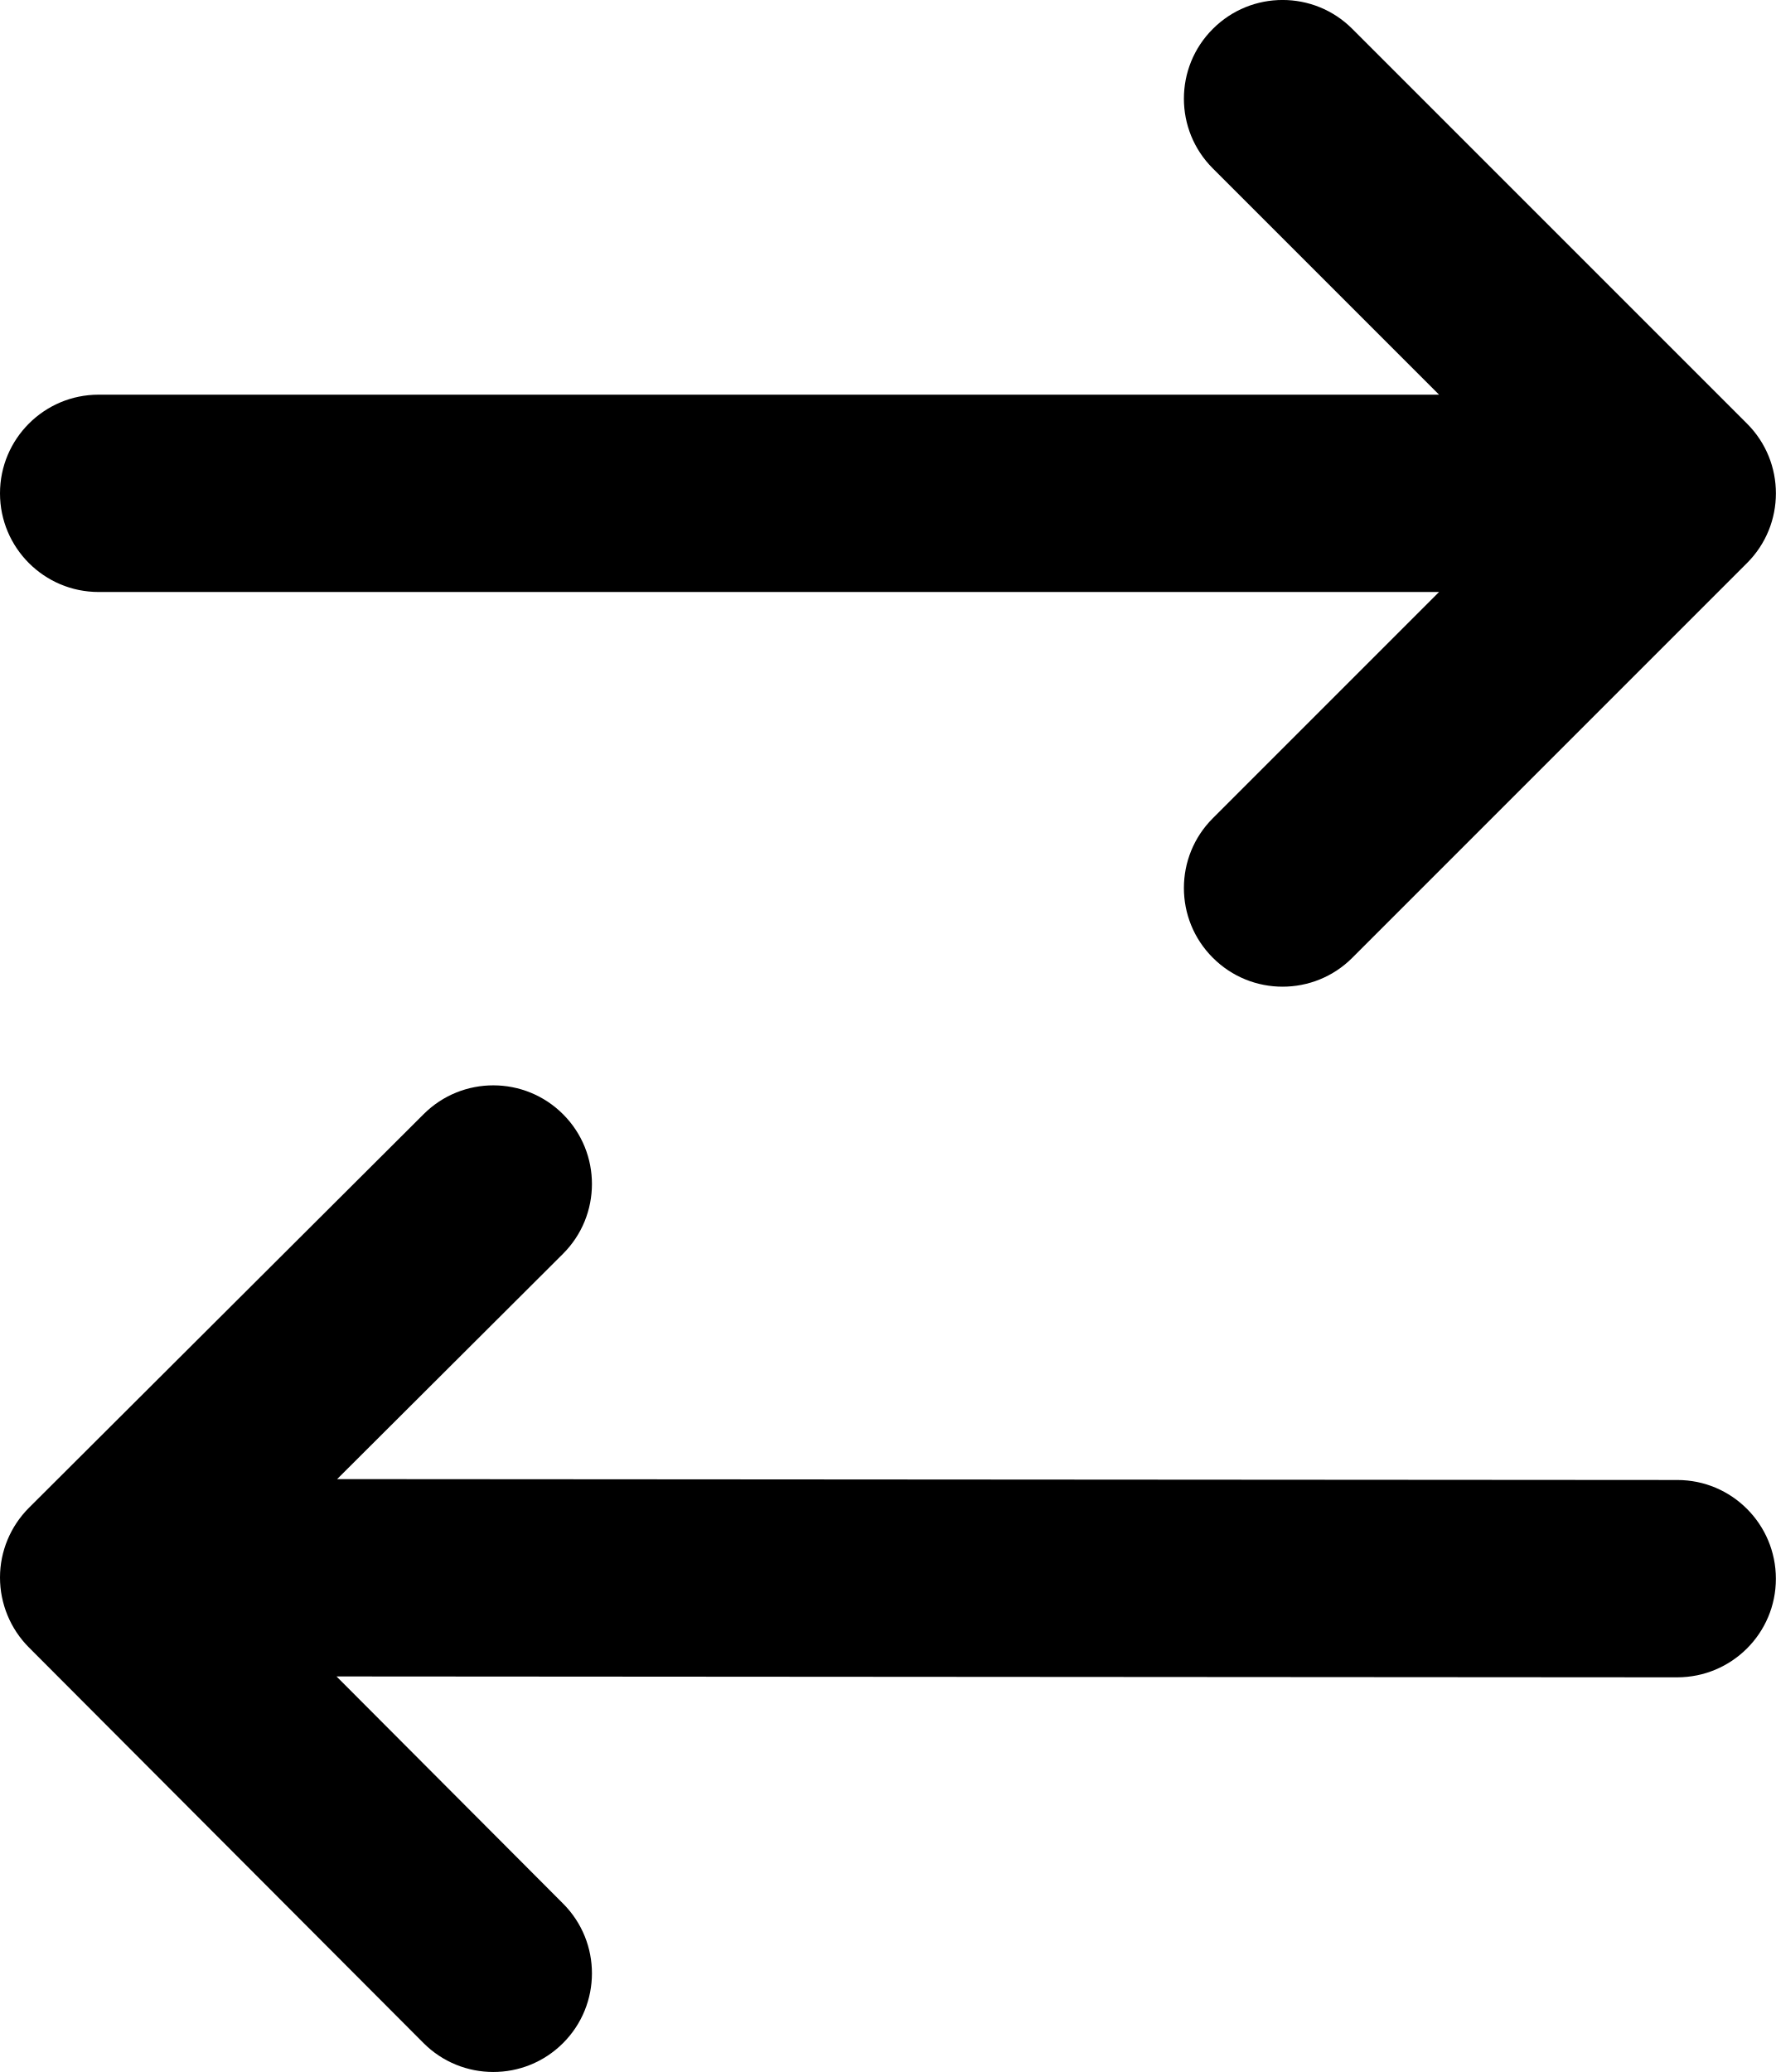
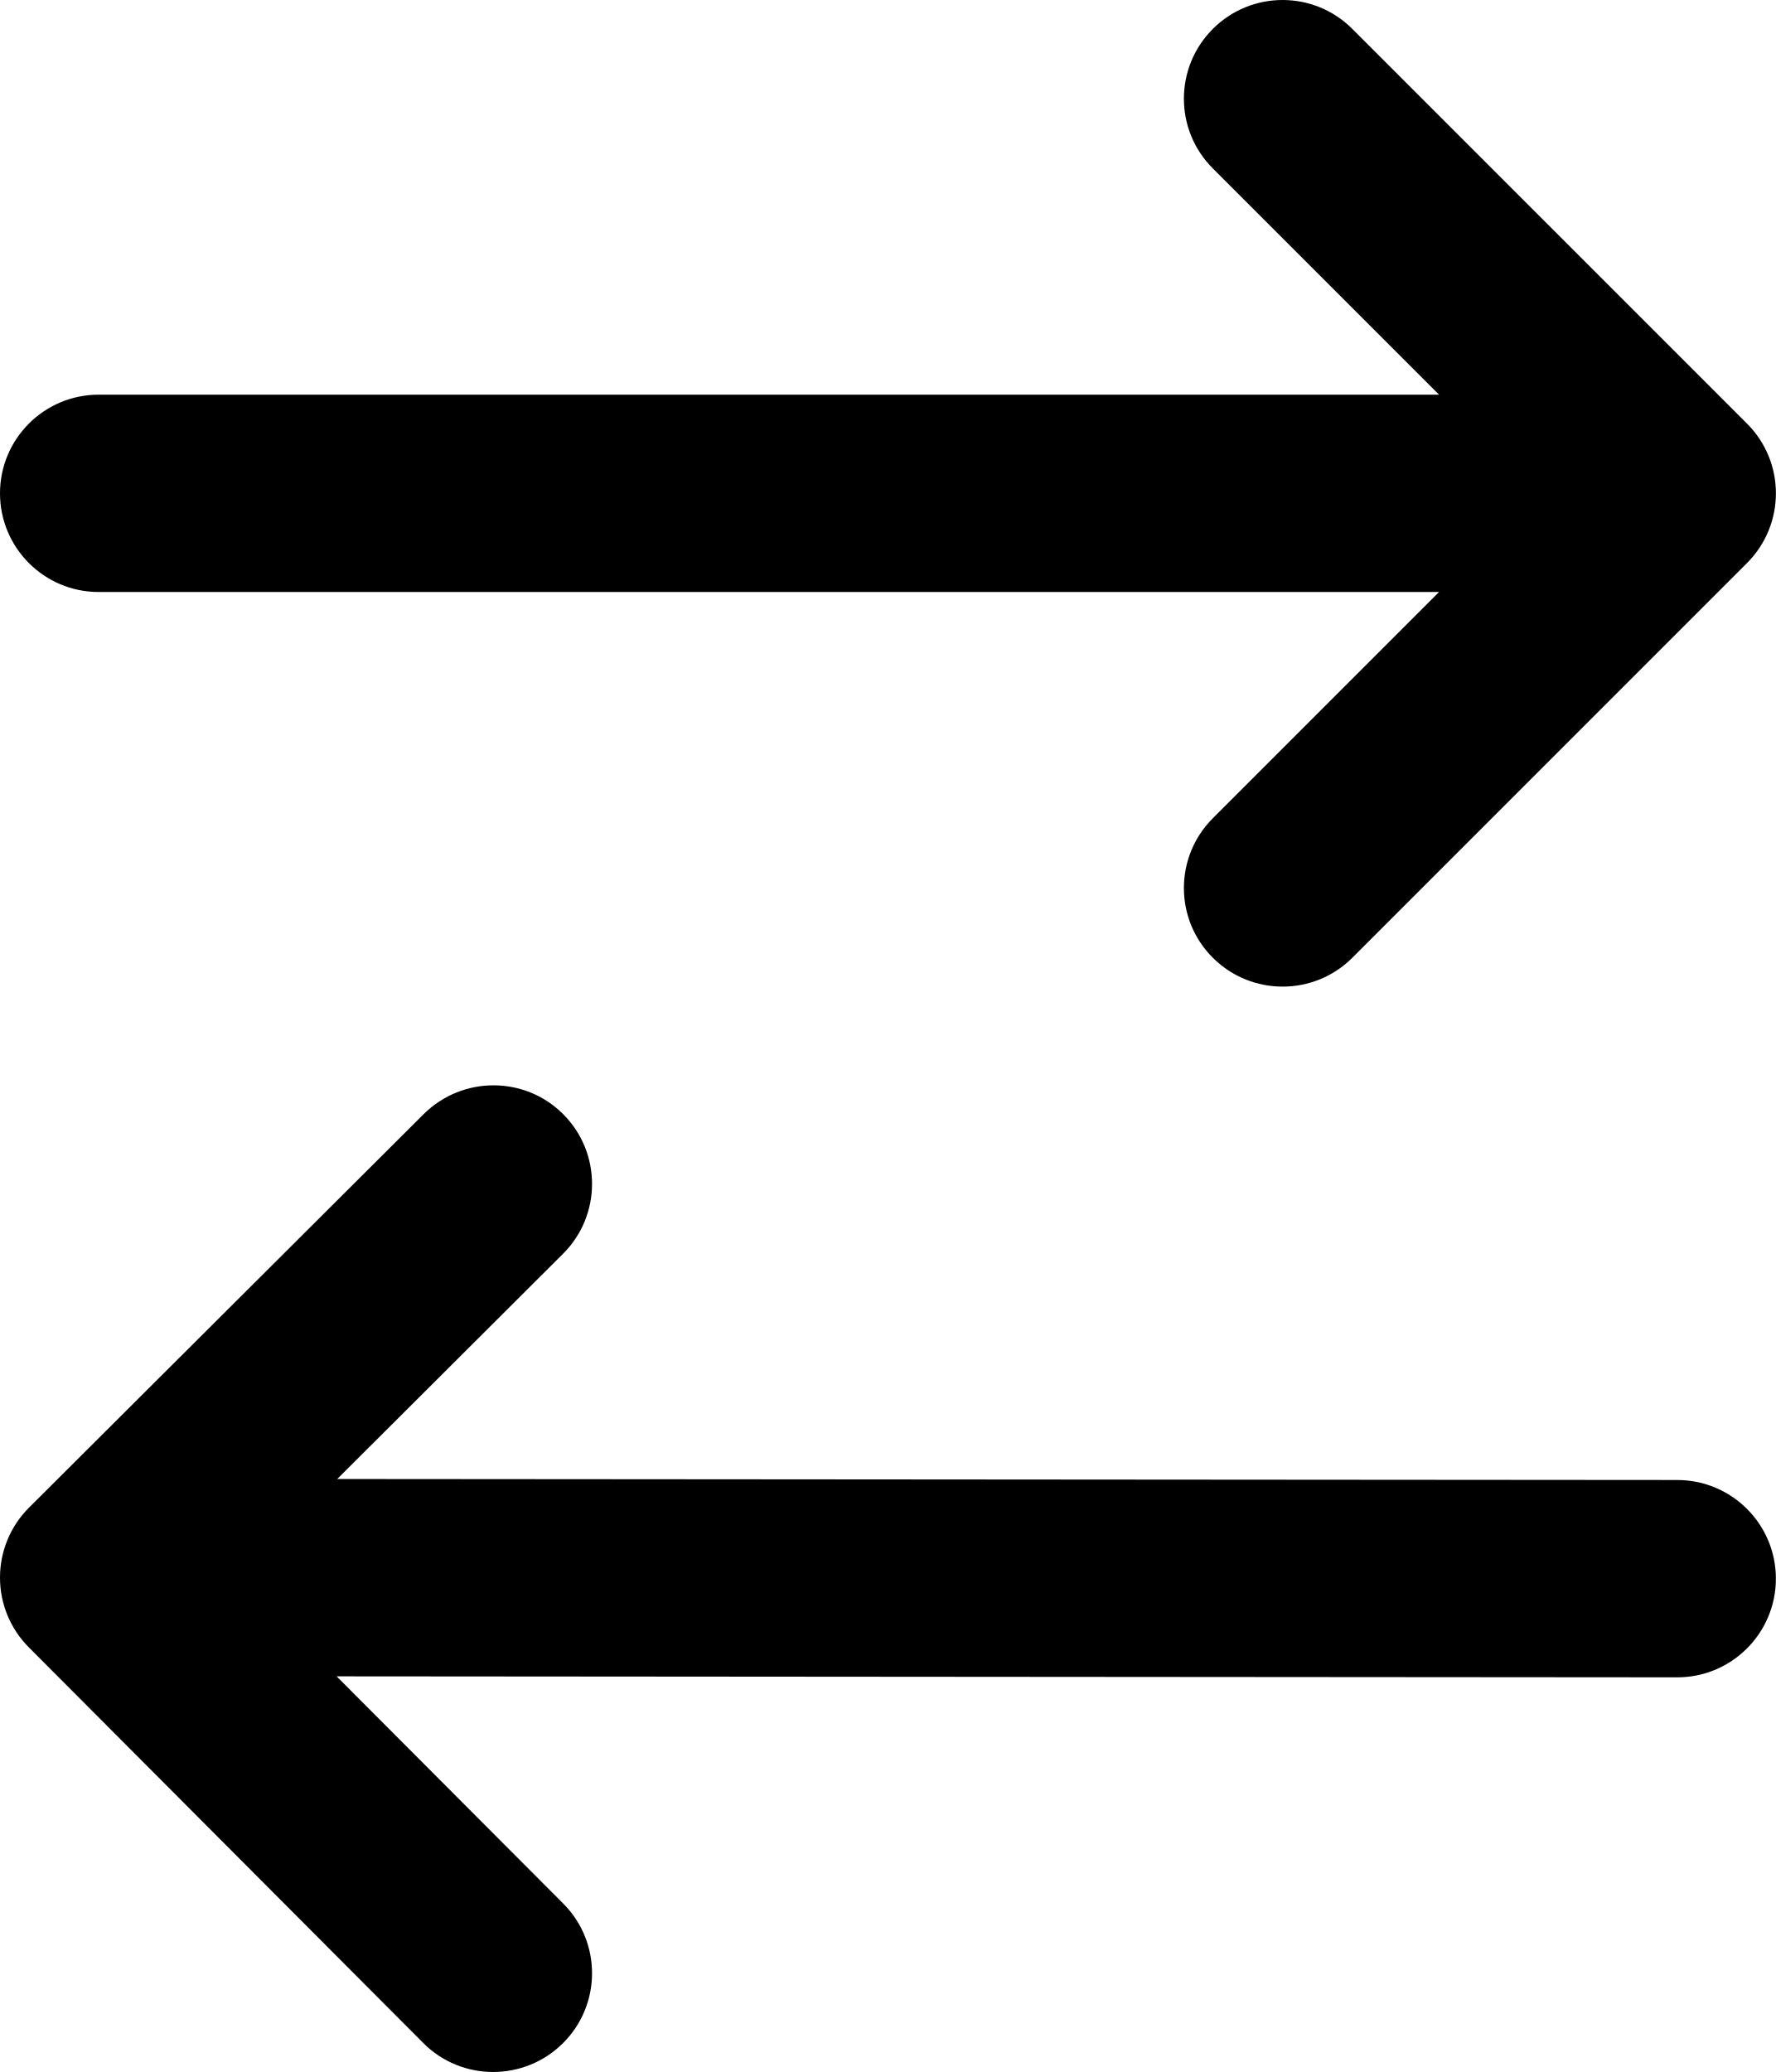
- <svg xmlns="http://www.w3.org/2000/svg" width="18" height="21" viewBox="0 0 18 21" fill="currentColor">
-   <path fill-rule="evenodd" clip-rule="evenodd" d="M12.293 0.293C12.683 -0.098 13.317 -0.098 13.707 0.293L17.707 4.293C18.098 4.683 18.098 5.317 17.707 5.707L13.707 9.707C13.317 10.098 12.683 10.098 12.293 9.707C11.902 9.317 11.902 8.683 12.293 8.293L14.586 6H1C0.448 6 2.80696e-08 5.552 2.80696e-08 5C2.80696e-08 4.448 0.448 4 1 4H14.586L12.293 1.707C11.902 1.317 11.902 0.683 12.293 0.293ZM5.708 11.294C6.098 11.685 6.097 12.318 5.706 12.708L3.417 14.991L17.001 15C17.553 15 18 15.448 18 16.001C18 16.553 17.552 17 16.999 17L3.411 16.991L5.708 19.294C6.098 19.685 6.097 20.318 5.706 20.708C5.315 21.098 4.682 21.097 4.292 20.706L0.292 16.696C0.105 16.508 -0 16.253 8.62535e-07 15.988C0 15.723 0.106 15.469 0.294 15.281L4.294 11.292C4.685 10.902 5.318 10.903 5.708 11.294Z" />
+ <svg xmlns="http://www.w3.org/2000/svg" width="18" height="21" viewBox="0 0 18 21" fill="currentColor" version="1.1" id="svg4">
+   <defs id="defs8" />
+   <path id="path2" d="m 13,0 c -0.256,0 -0.512,0.098 -0.707,0.293 -0.391,0.391 -0.391,1.024 0,1.414 L 14.586,4 H 1 C 0.448,4 0,4.448 0,5 0,5.552 0.448,6 1,6 h 13.586 l -2.293,2.293 c -0.391,0.391 -0.391,1.024 0,1.414 0.391,0.39 1.024,0.39 1.414,0 l 4,-4 c 0.391,-0.391 0.391,-1.024 0,-1.414 l -4,-4 C 13.512,0.098 13.256,0 13,0 Z M 5.002,11 c -0.256,-3.25e-4 -0.513,0.098 -0.709,0.293 L 0.293,15.281 C 0.105,15.469 3.4815047e-4,15.723 0,15.988 c -3.4809154e-4,0.265 0.104,0.519 0.291,0.707 l 4,4.012 c 0.39,0.391 1.025,0.39 1.416,0 0.391,-0.39 0.392,-1.023 0.002,-1.414 L 3.412,16.99 17,17 c 0.552,4e-4 1,-0.448 1,-1 4e-4,-0.552 -0.448,-1 -1,-1 l -13.582,-0.01 2.289,-2.283 c 0.391,-0.39 0.392,-1.023 0.002,-1.414 C 5.514,11.097 5.258,11 5.002,11 Z" />
</svg>
